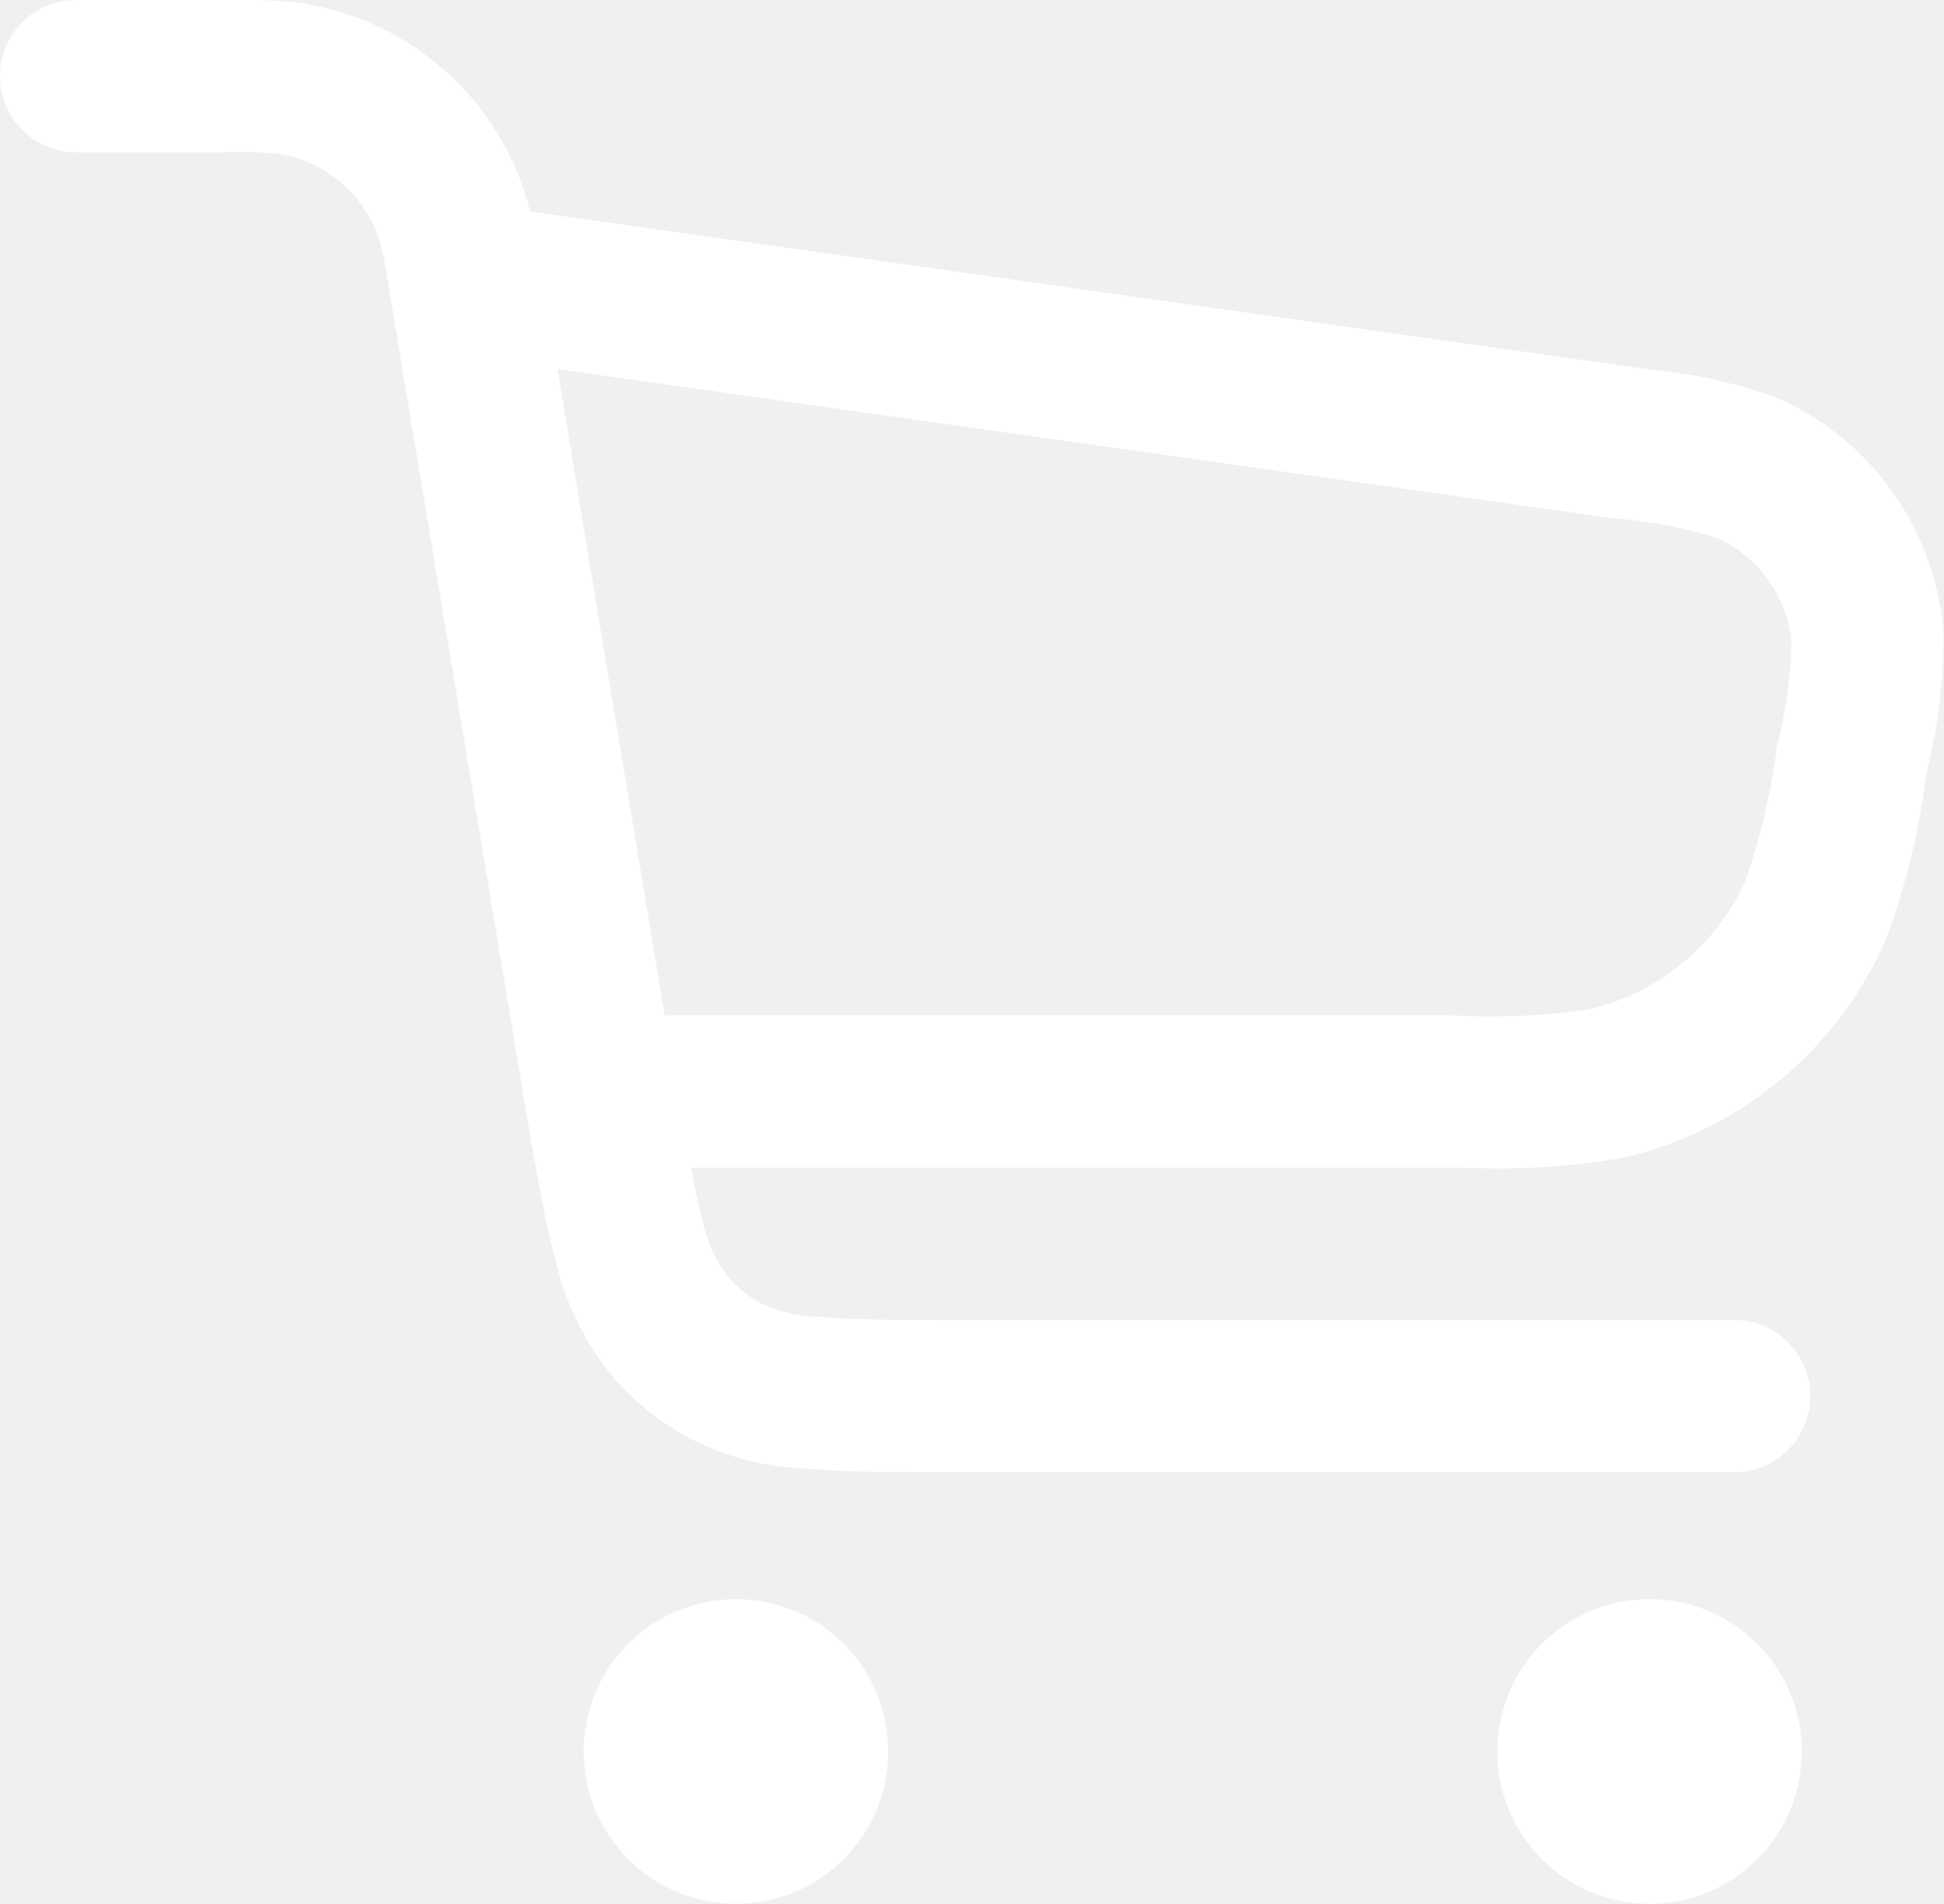
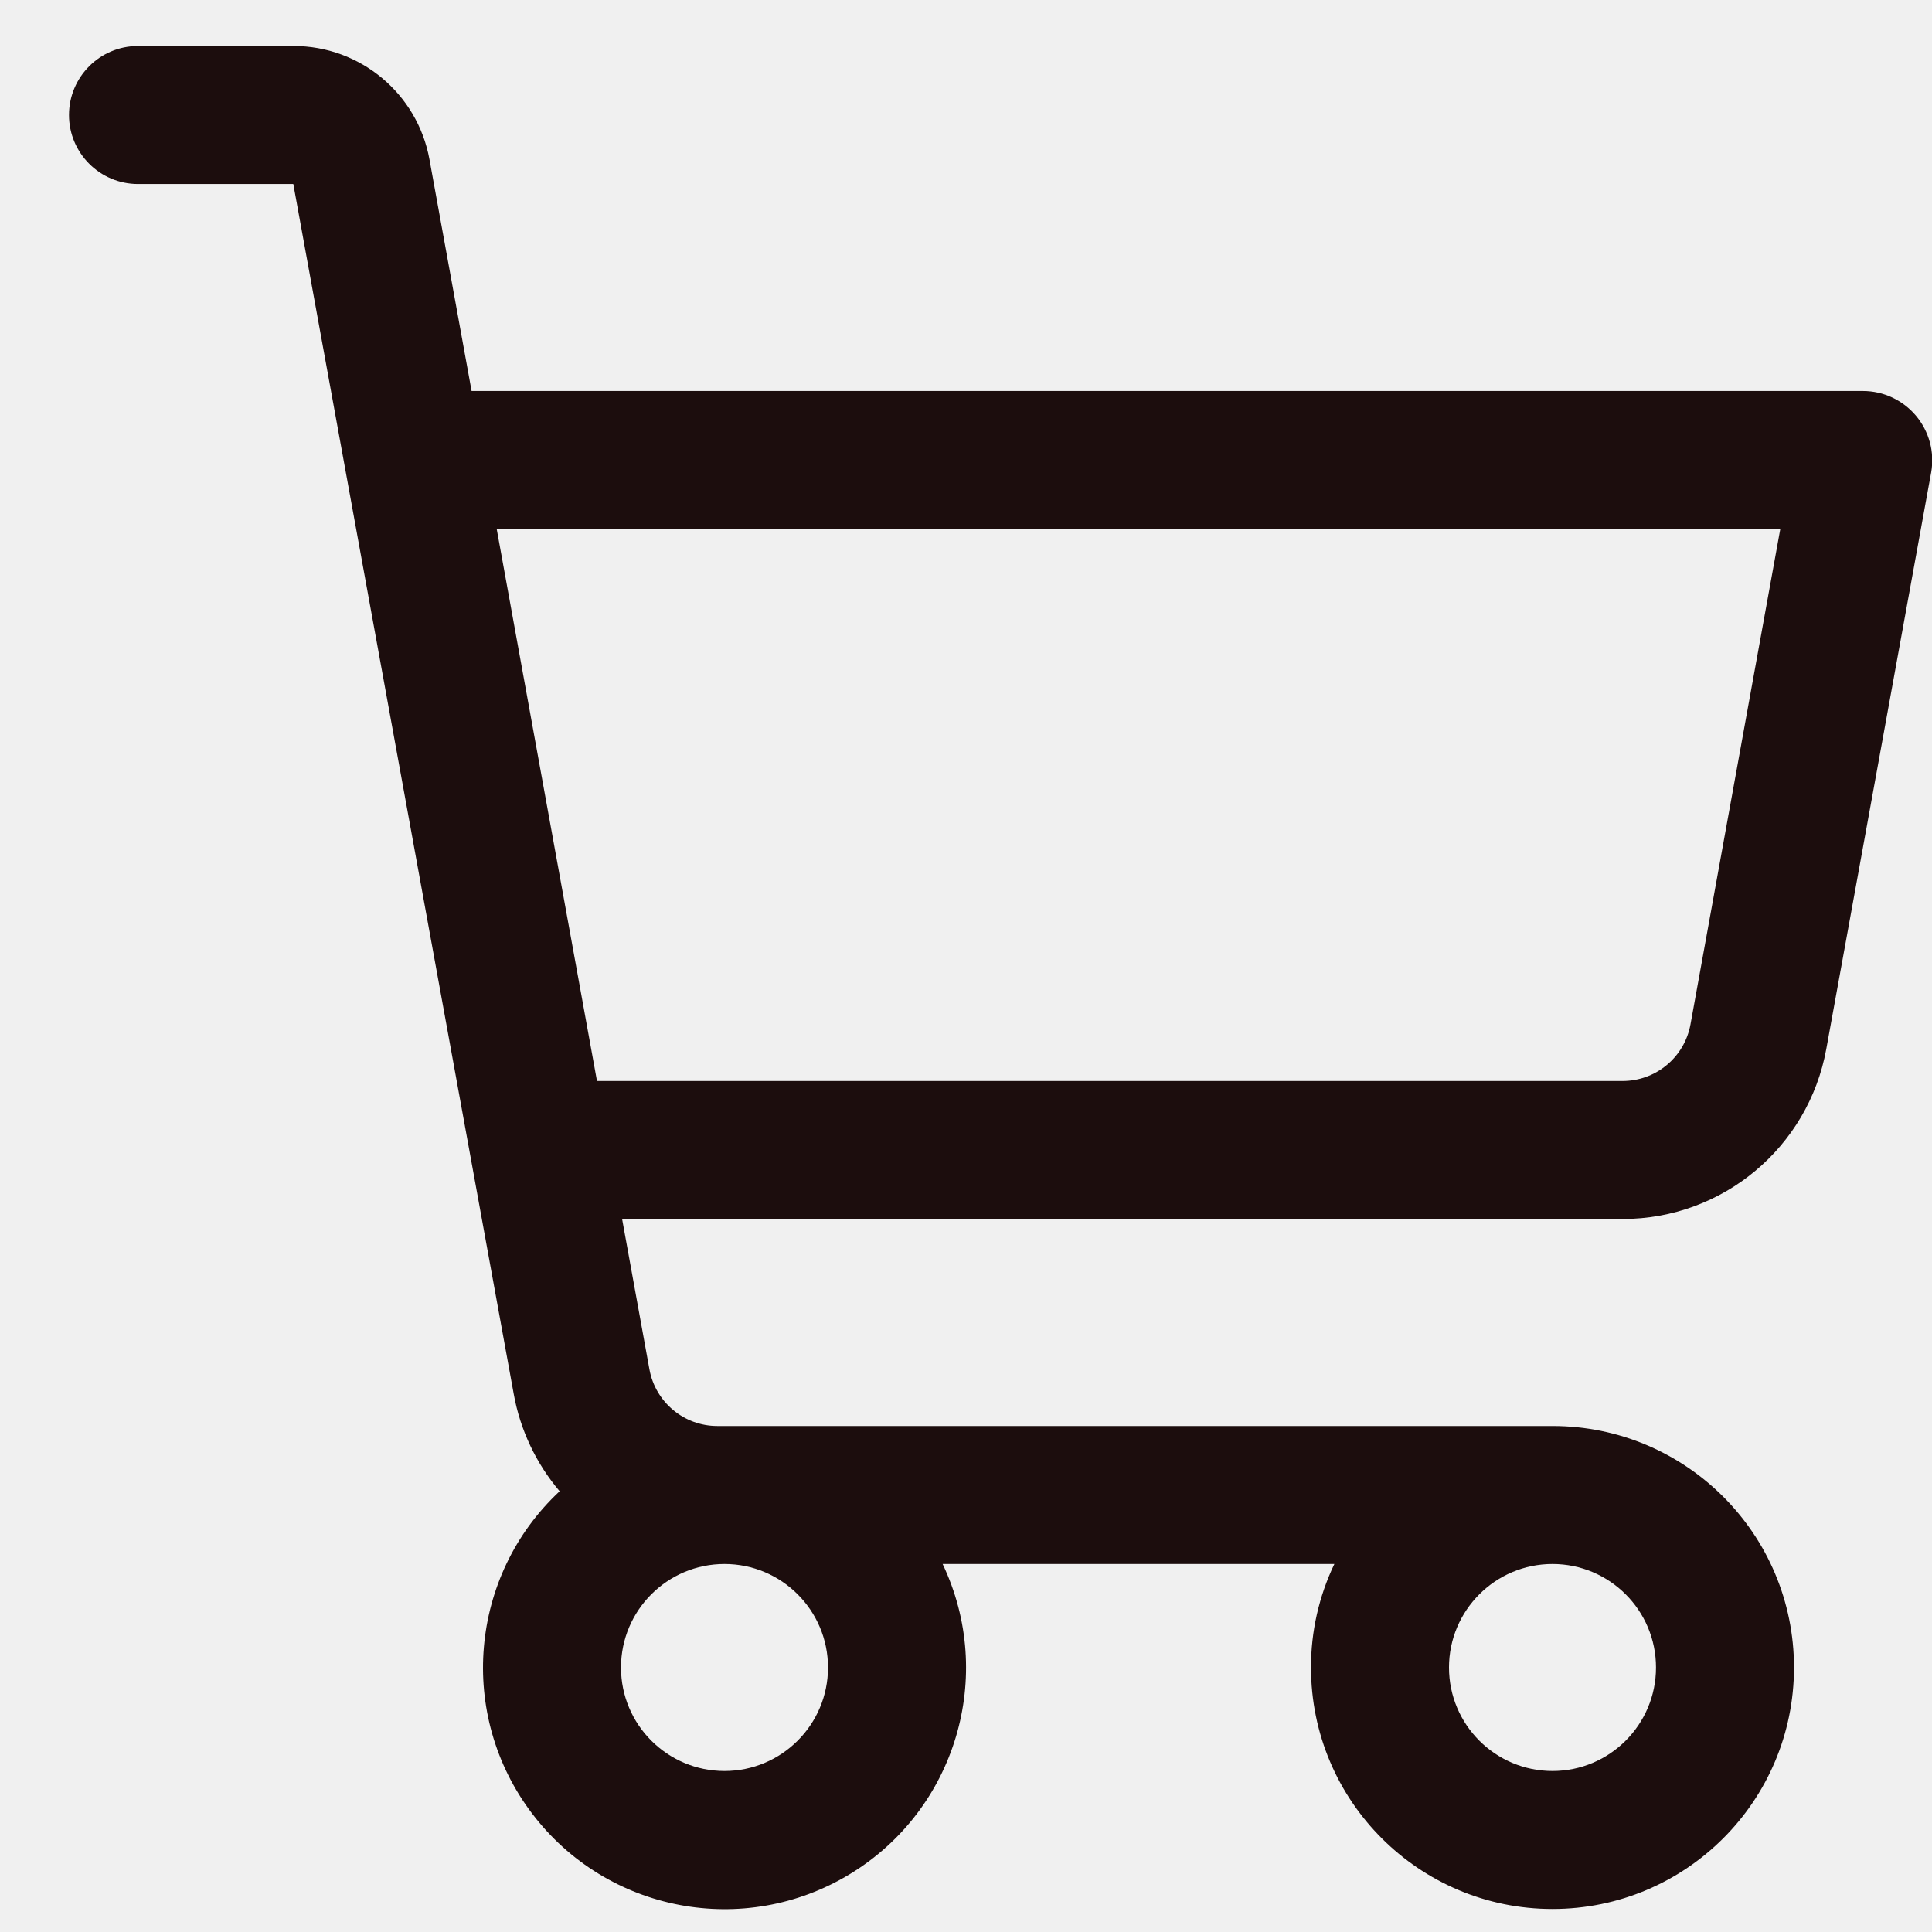
- <svg xmlns="http://www.w3.org/2000/svg" width="25.736" height="25.197" viewBox="0 0 25.736 25.197">
-   <g id="cart_outline" transform="translate(-2.4 -12)">
-     <path id="Path_78257" data-name="Path 78257" d="M6.066,14.032a5.906,5.906,0,0,0-.679-.016H3.408a1.008,1.008,0,0,1,0-2.016H5.452a6.649,6.649,0,0,1,.892.035,3.7,3.7,0,0,1,3.017,2.556c.021.067.039.136.057.208L24.04,16.863l.135.019a6.942,6.942,0,0,1,1.734.378,3.7,3.7,0,0,1,2.217,3.082,6.939,6.939,0,0,1-.193,1.764l-.025.134-.023.126a9.668,9.668,0,0,1-.519,2.072A5.039,5.039,0,0,1,23.9,27.322a9.664,9.664,0,0,1-2.132.133H11.549c.053.277.1.509.157.711a1.744,1.744,0,0,0,.335.738,1.685,1.685,0,0,0,.368.312,1.745,1.745,0,0,0,.783.209c.45.045,1.037.046,1.918.046H25.358a1.008,1.008,0,0,1,0,2.016h-10.3c-.818,0-1.506,0-2.069-.056a3.465,3.465,0,0,1-2.461-1.192,3.7,3.7,0,0,1-.771-1.546c-.148-.545-.261-1.224-.4-2.031l-1.8-10.8a5.9,5.9,0,0,0-.128-.668A1.68,1.68,0,0,0,6.066,14.032ZM11.2,25.439H21.639a8.969,8.969,0,0,0,1.8-.08,3.024,3.024,0,0,0,2.08-1.73,8.976,8.976,0,0,0,.406-1.756,6.387,6.387,0,0,0,.192-1.362,1.68,1.68,0,0,0-1.008-1.4,6.387,6.387,0,0,0-1.352-.251L9.78,16.886Z" transform="translate(0 0)" fill="#fff" fill-rule="evenodd" />
-     <path id="Path_78258" data-name="Path 78258" d="M148.032,165.216a2.016,2.016,0,1,1-2.016-2.016A2.016,2.016,0,0,1,148.032,165.216Z" transform="translate(-121.778 -130.034)" fill="#fff" />
-     <path id="Path_78259" data-name="Path 78259" d="M61.632,165.216a2.016,2.016,0,1,1-2.016-2.016A2.016,2.016,0,0,1,61.632,165.216Z" transform="translate(-47.473 -130.034)" fill="#fff" />
-   </g>
+ <svg xmlns="http://www.w3.org/2000/svg" width="21" height="21" viewBox="0 0 21 21" fill="none">
+   <path fill-rule="evenodd" clip-rule="evenodd" d="M20.826 4.519C20.683 4.349 20.472 4.25 20.25 4.25H5.126L4.668 1.732C4.538 1.019 3.917 0.5 3.192 0.5H1.5C1.086 0.5 0.75 0.836 0.75 1.25C0.75 1.664 1.086 2 1.5 2H3.188L5.584 15.152C5.654 15.542 5.827 15.907 6.083 16.209C5.1 17.127 4.97 18.641 5.784 19.713C6.597 20.785 8.089 21.069 9.239 20.37C10.389 19.671 10.824 18.215 10.246 17H14.504C14.336 17.351 14.249 17.736 14.25 18.125C14.25 19.575 15.425 20.75 16.875 20.75C18.325 20.75 19.5 19.575 19.5 18.125C19.5 16.675 18.325 15.5 16.875 15.5H7.797C7.435 15.5 7.124 15.241 7.059 14.884L6.762 13.25H17.637C18.725 13.25 19.656 12.472 19.851 11.402L20.991 5.134C21.03 4.915 20.969 4.689 20.826 4.519ZM9 18.125C9 18.746 8.496 19.25 7.875 19.25C7.254 19.25 6.75 18.746 6.75 18.125C6.75 17.504 7.254 17 7.875 17C8.496 17 9 17.504 9 18.125ZM18 18.125C18 18.746 17.496 19.25 16.875 19.25C16.254 19.25 15.75 18.746 15.75 18.125C15.75 17.504 16.254 17 16.875 17C17.496 17 18 17.504 18 18.125ZM18.375 11.134C18.31 11.492 17.998 11.751 17.634 11.75H6.489L5.399 5.75H19.351L18.375 11.134Z" fill="#1C0D0D" />
</svg>
